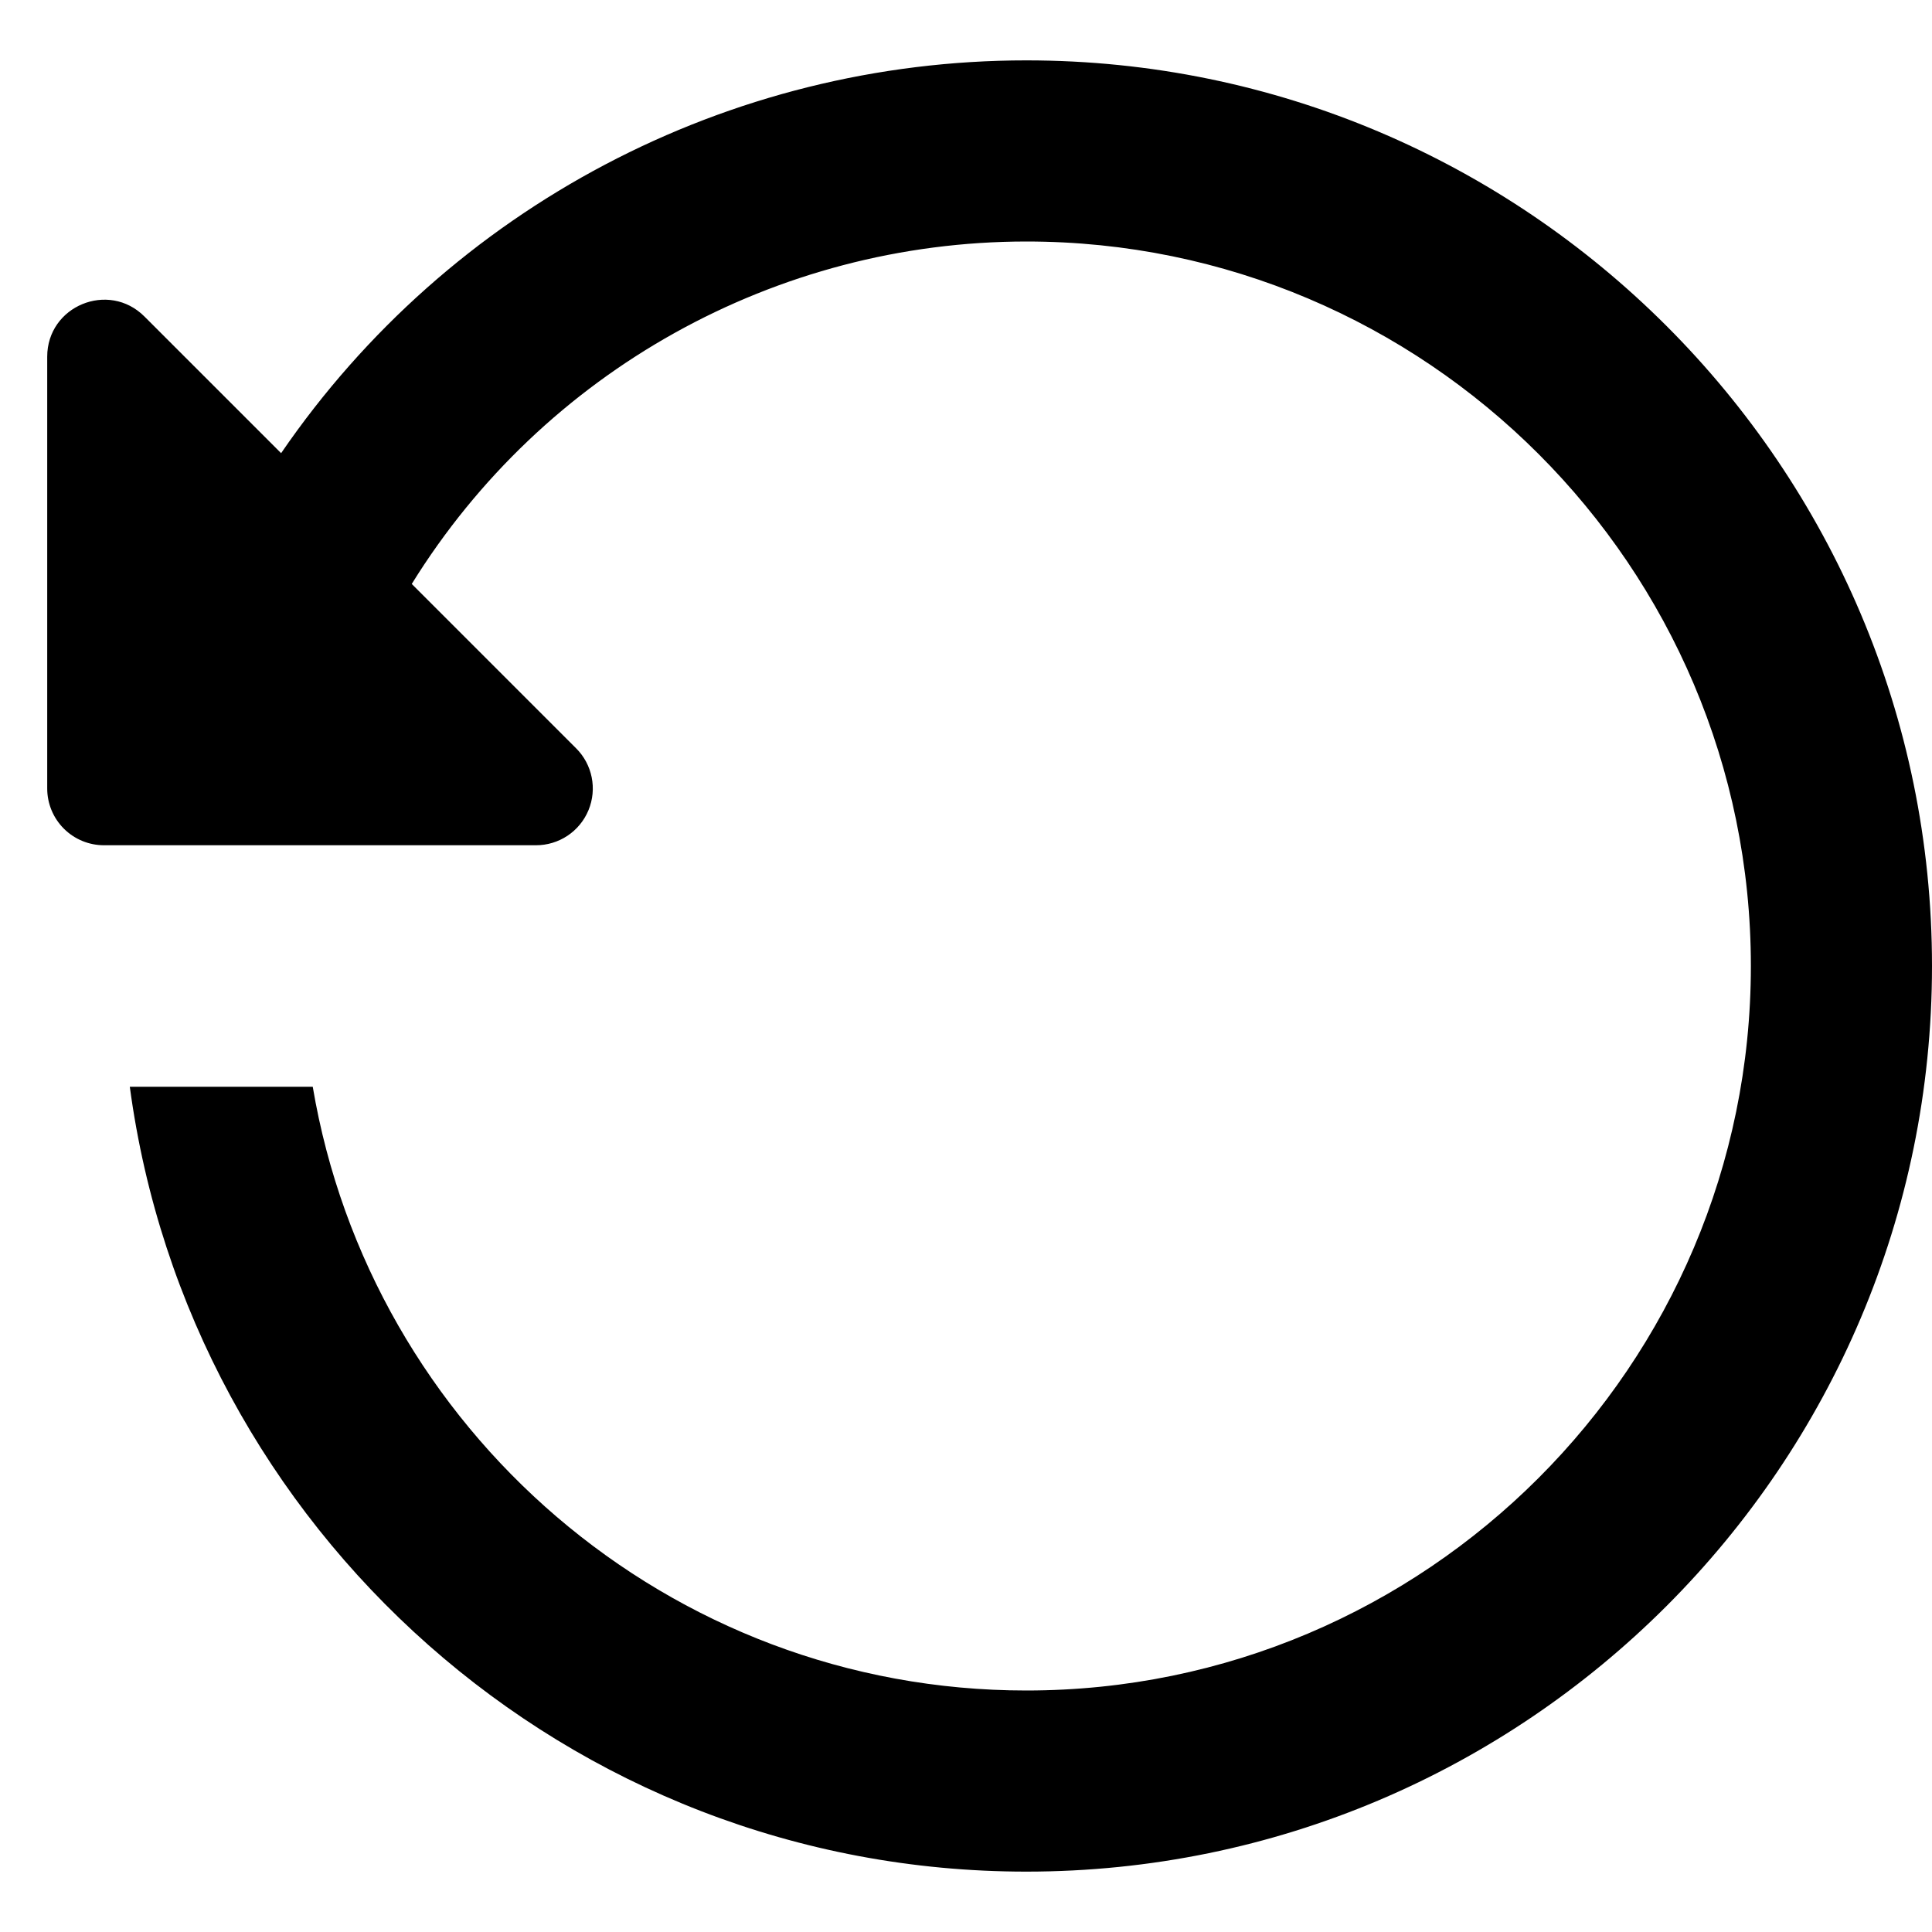
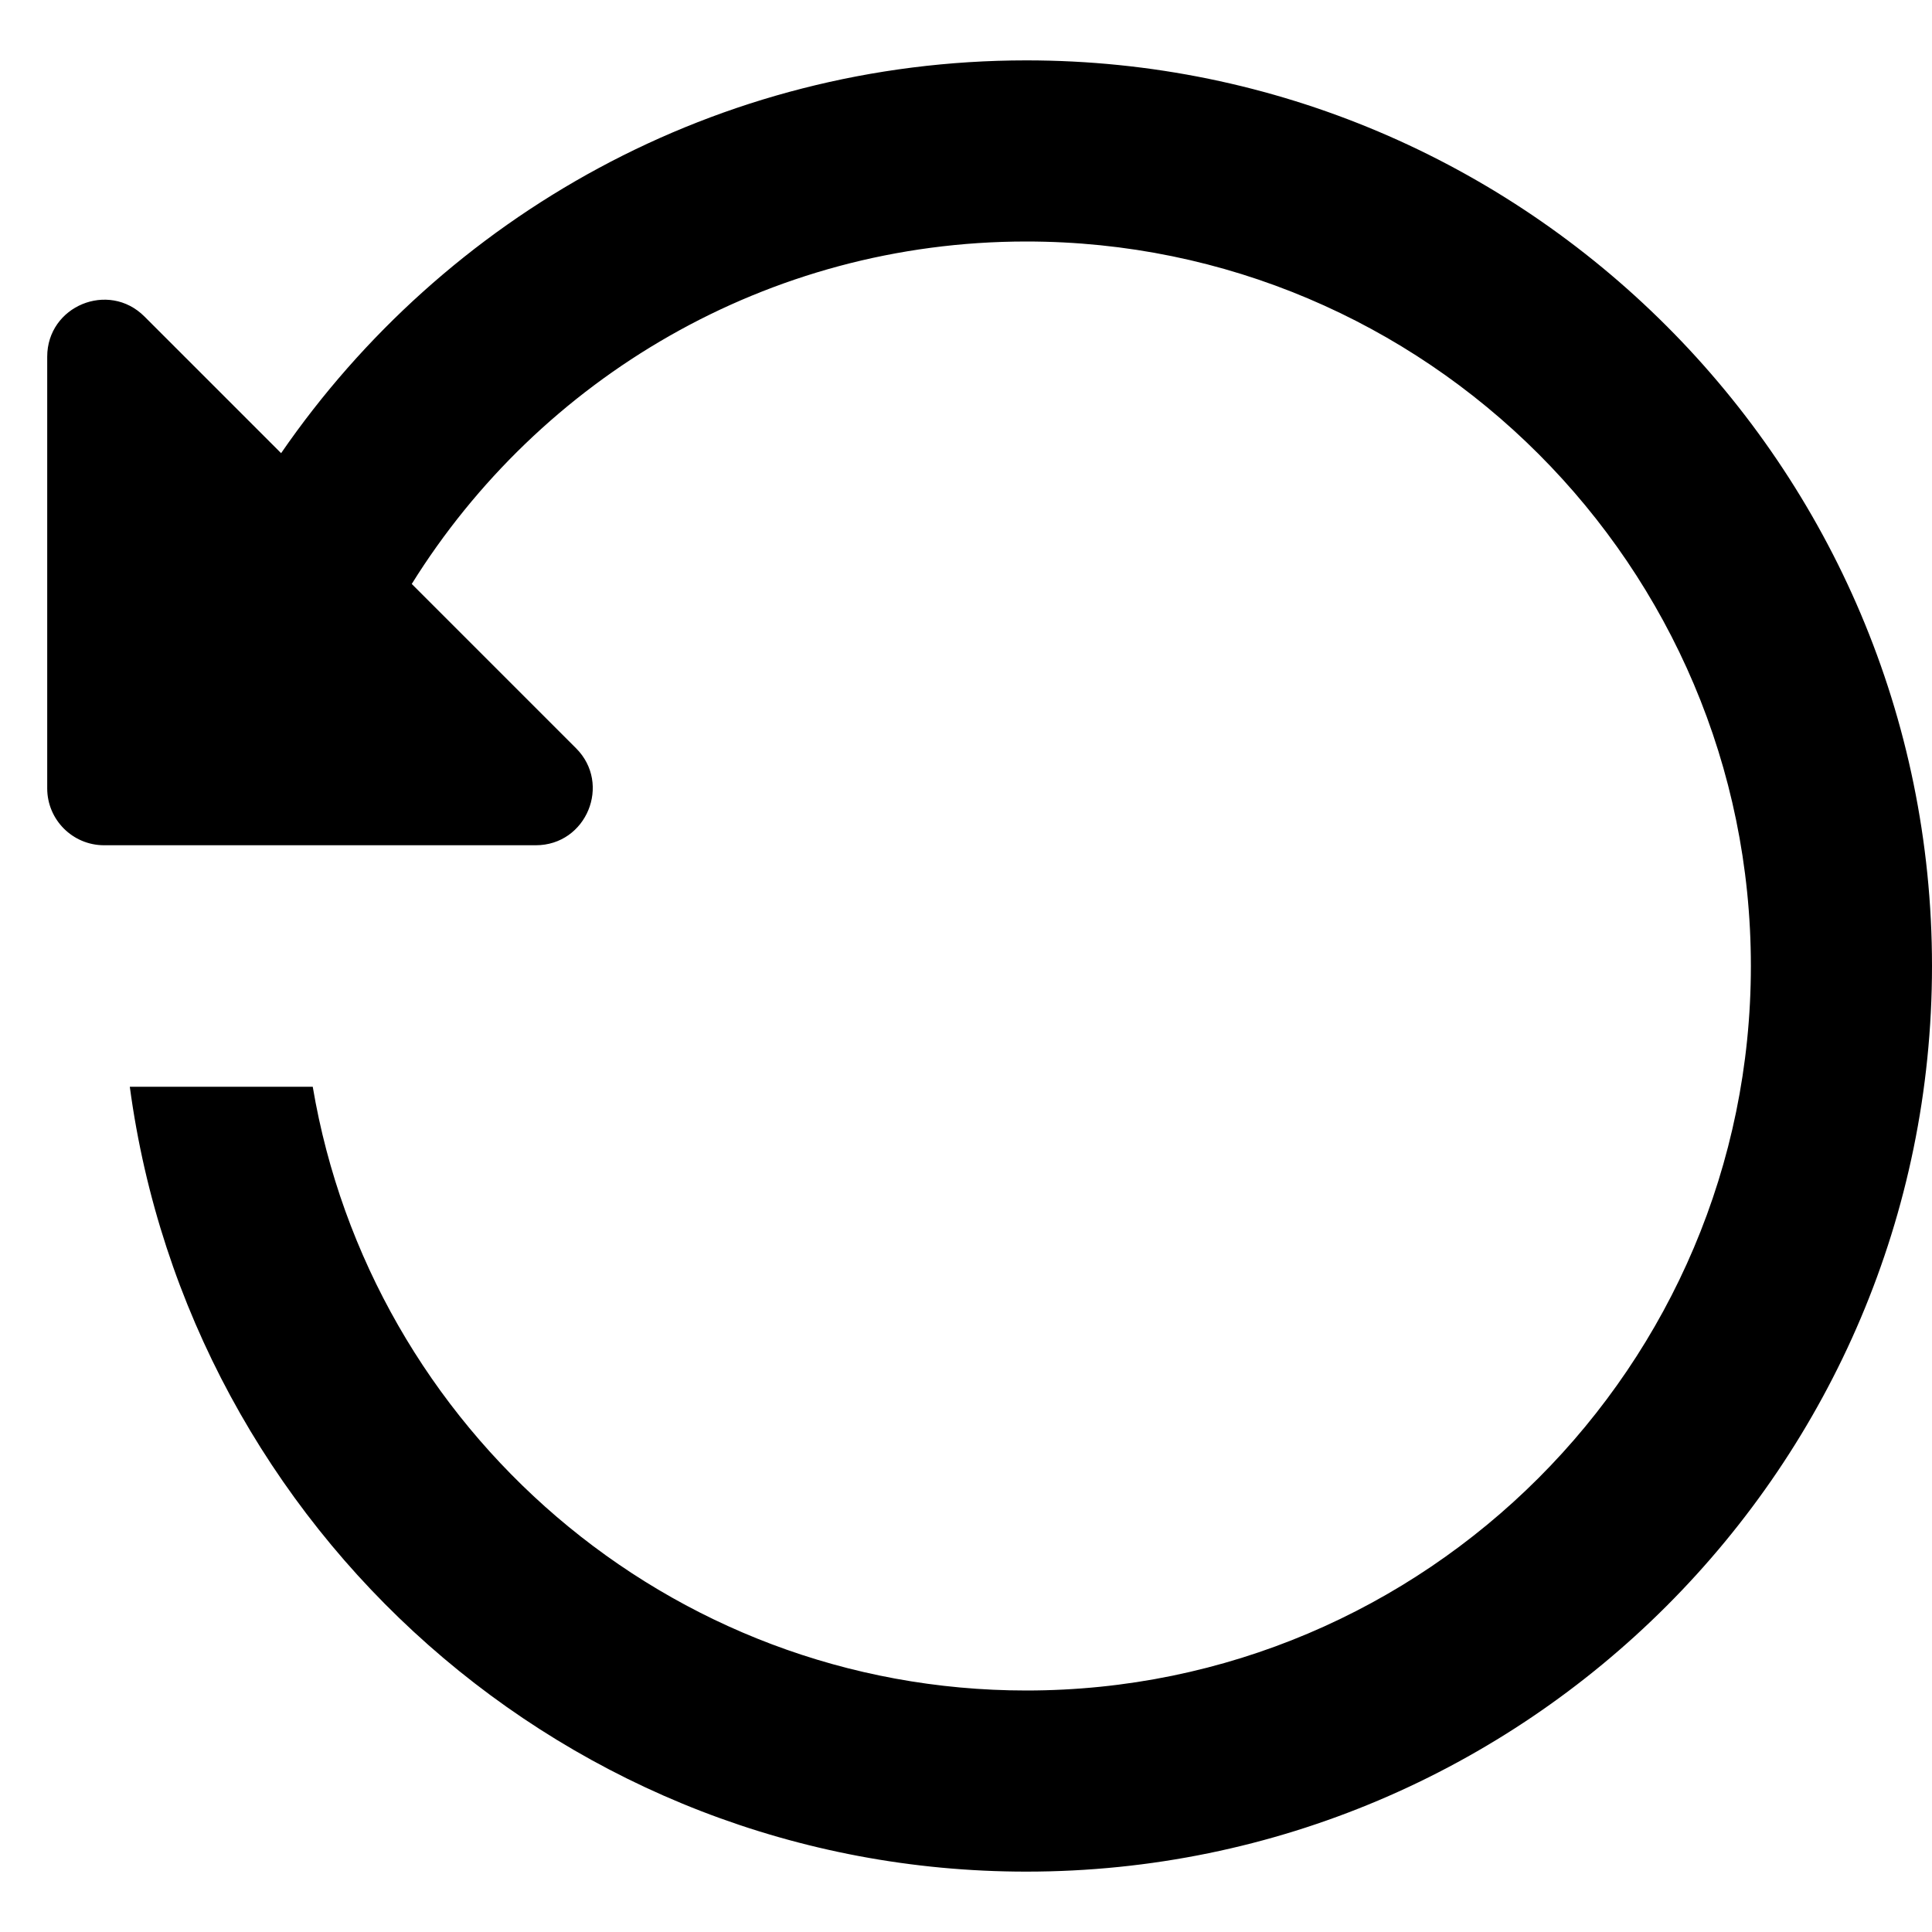
- <svg xmlns="http://www.w3.org/2000/svg" width="16" height="16" fill="none" viewBox="0 0 16 16">
-   <path fill="#000" d="m3.41 4.836 1.36 1.36A.47.47 0 0 1 4.437 7H.862a.47.47 0 0 1-.471-.471V2.954c0-.42.508-.63.805-.333l1.132 1.132A7.48 7.48 0 0 1 8.5.5C12.636.5 16 3.864 16 8s-3.364 7.5-7.5 7.5c-3.796 0-6.934-2.837-7.425-6.5H2.59c.478 2.833 2.942 5 5.91 5 3.309 0 6-2.691 6-6s-2.691-6-6-6a5.99 5.99 0 0 0-5.09 2.836" />
+ <svg xmlns="http://www.w3.org/2000/svg" width="16" height="16" viewBox="0 0 16 16" fill="none">
+   <path d="M3.41 4.836L4.77 6.196C5.067 6.492 4.857 7 4.437 7H0.862C0.602 7 0.391 6.789 0.391 6.529V2.954C0.391 2.534 0.899 2.324 1.196 2.621L2.328 3.753C3.68 1.79 5.94 0.5 8.5 0.5C12.636 0.5 16 3.864 16 8C16 12.136 12.636 15.5 8.5 15.5C4.704 15.5 1.566 12.663 1.075 9H2.59C3.068 11.833 5.532 14 8.5 14C11.809 14 14.5 11.309 14.5 8C14.5 4.691 11.809 2 8.5 2C6.353 2 4.469 3.135 3.41 4.836Z" fill="black" />
</svg>
